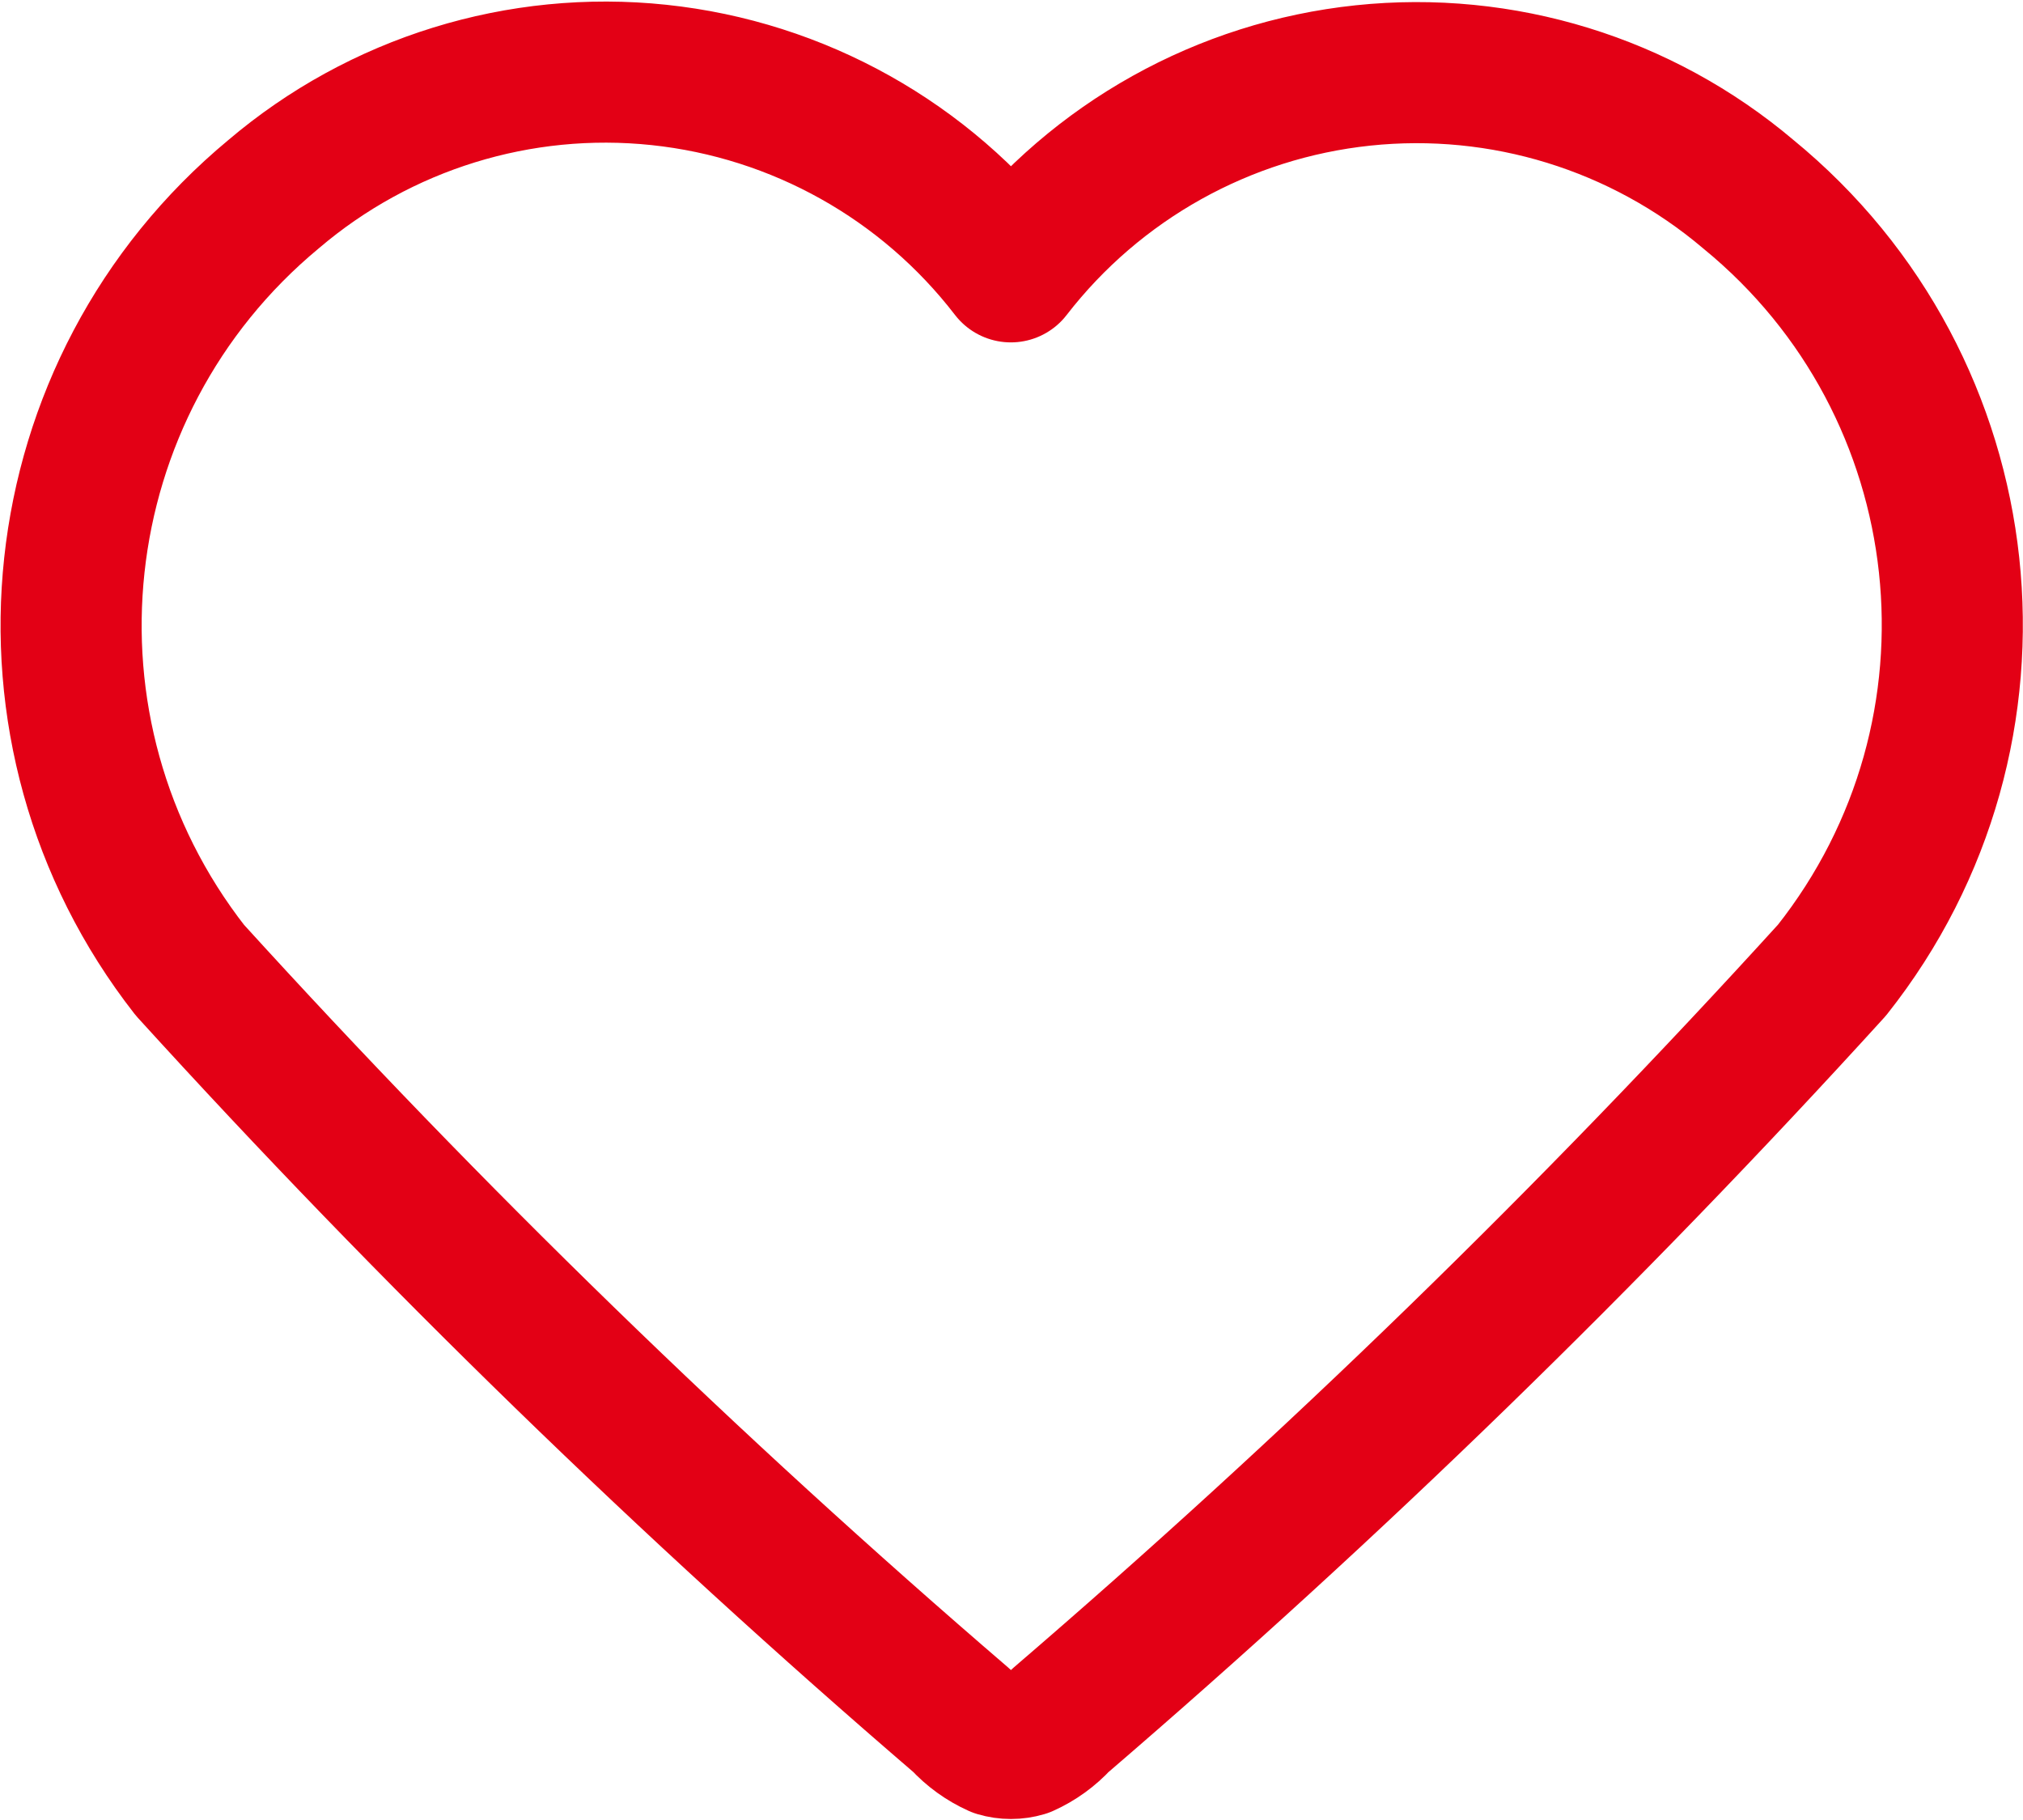
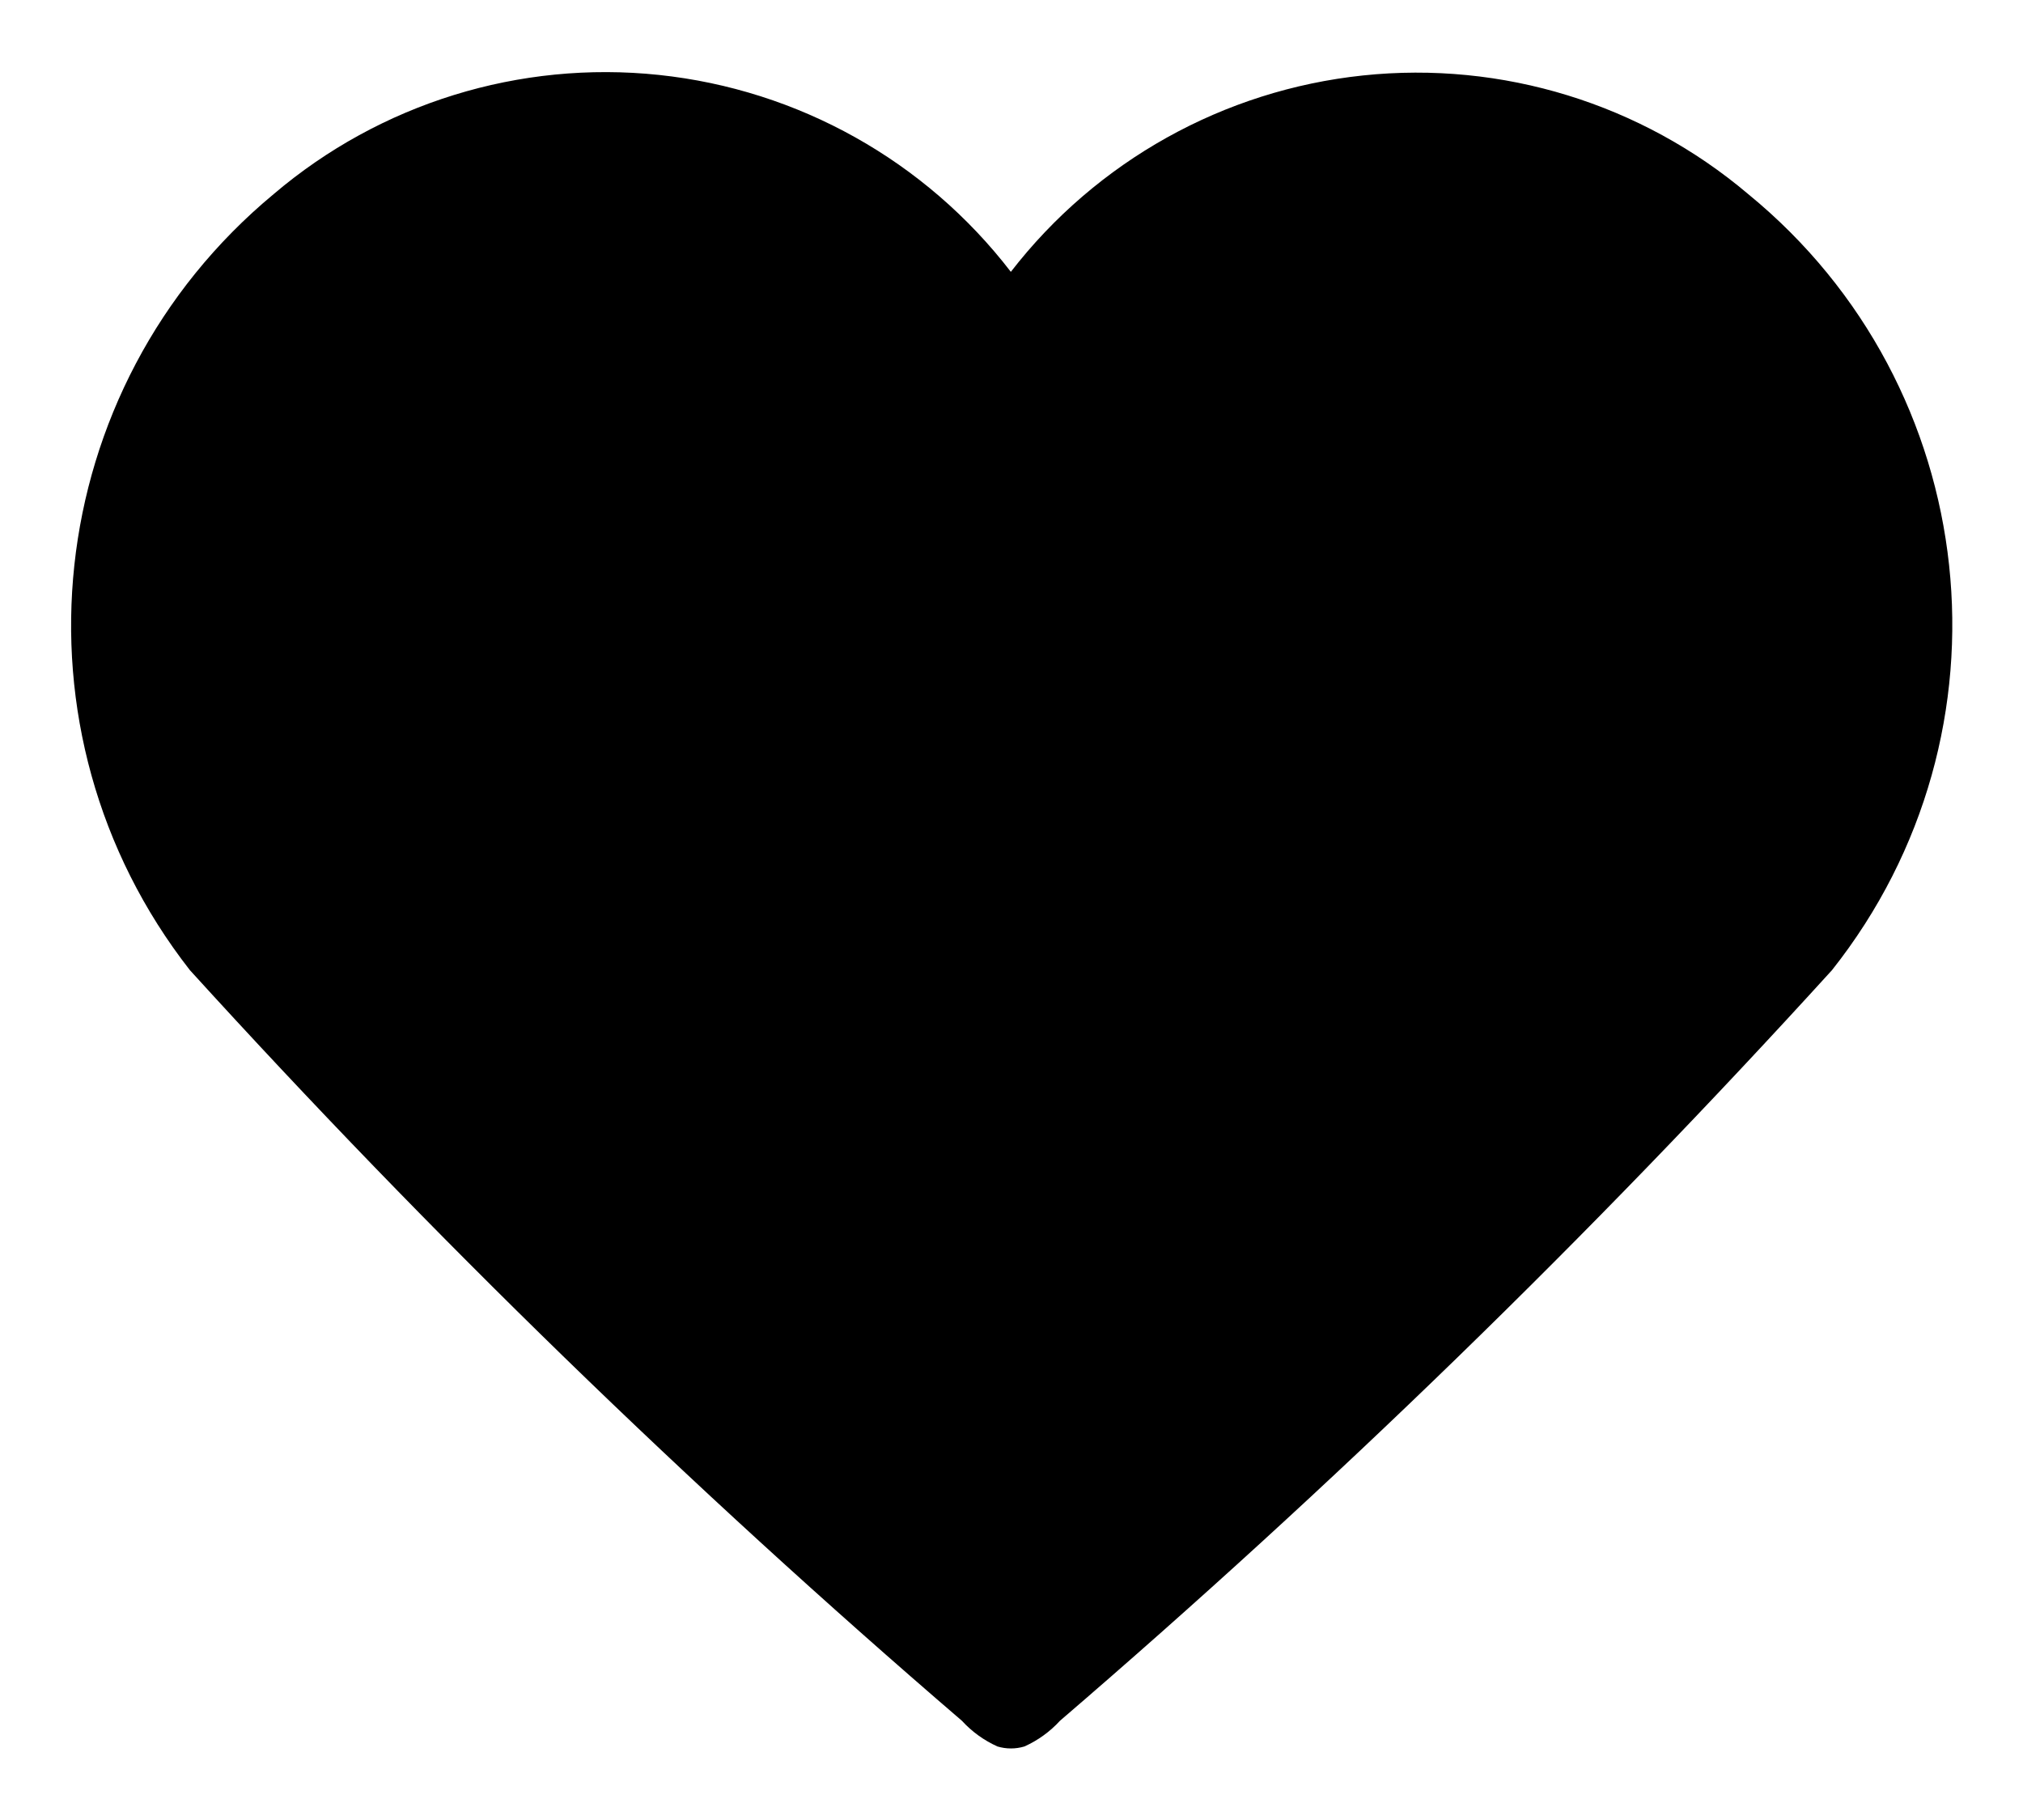
- <svg xmlns="http://www.w3.org/2000/svg" width="21.508" height="19.34" viewBox="0 0 21.508 19.34">
-   <path id="more_love" d="M11.993,5.136A5.44,5.44,0,0,0,4.155,4.31a5.955,5.955,0,0,0-.89,8.25,93.01,93.01,0,0,0,8.208,7.98,1.152,1.152,0,0,0,.378.273.5.5,0,0,0,.286,0,1.152,1.152,0,0,0,.378-.273,93.012,93.012,0,0,0,8.208-7.98,5.913,5.913,0,0,0-.89-8.25A5.455,5.455,0,0,0,11.993,5.136Z" transform="translate(-1.246 -2.246)" fill="none" stroke="#e30015" stroke-linecap="round" stroke-linejoin="round" stroke-width="1.5" fill-rule="evenodd" />
+ <svg xmlns="http://www.w3.org/2000/svg" stroke-linecap="round" stroke-linejoin="round" stroke-width="1.5" width="21.508" height="19.34" viewBox="0 0 21.508 19.34">
+   <path id="more_love" d="M11.993,5.136A5.44,5.44,0,0,0,4.155,4.31a5.955,5.955,0,0,0-.89,8.25,93.01,93.01,0,0,0,8.208,7.98,1.152,1.152,0,0,0,.378.273.5.5,0,0,0,.286,0,1.152,1.152,0,0,0,.378-.273,93.012,93.012,0,0,0,8.208-7.98,5.913,5.913,0,0,0-.89-8.25A5.455,5.455,0,0,0,11.993,5.136Z" transform="translate(-1.246 -2.246)" fill-rule="evenodd" />
</svg>
